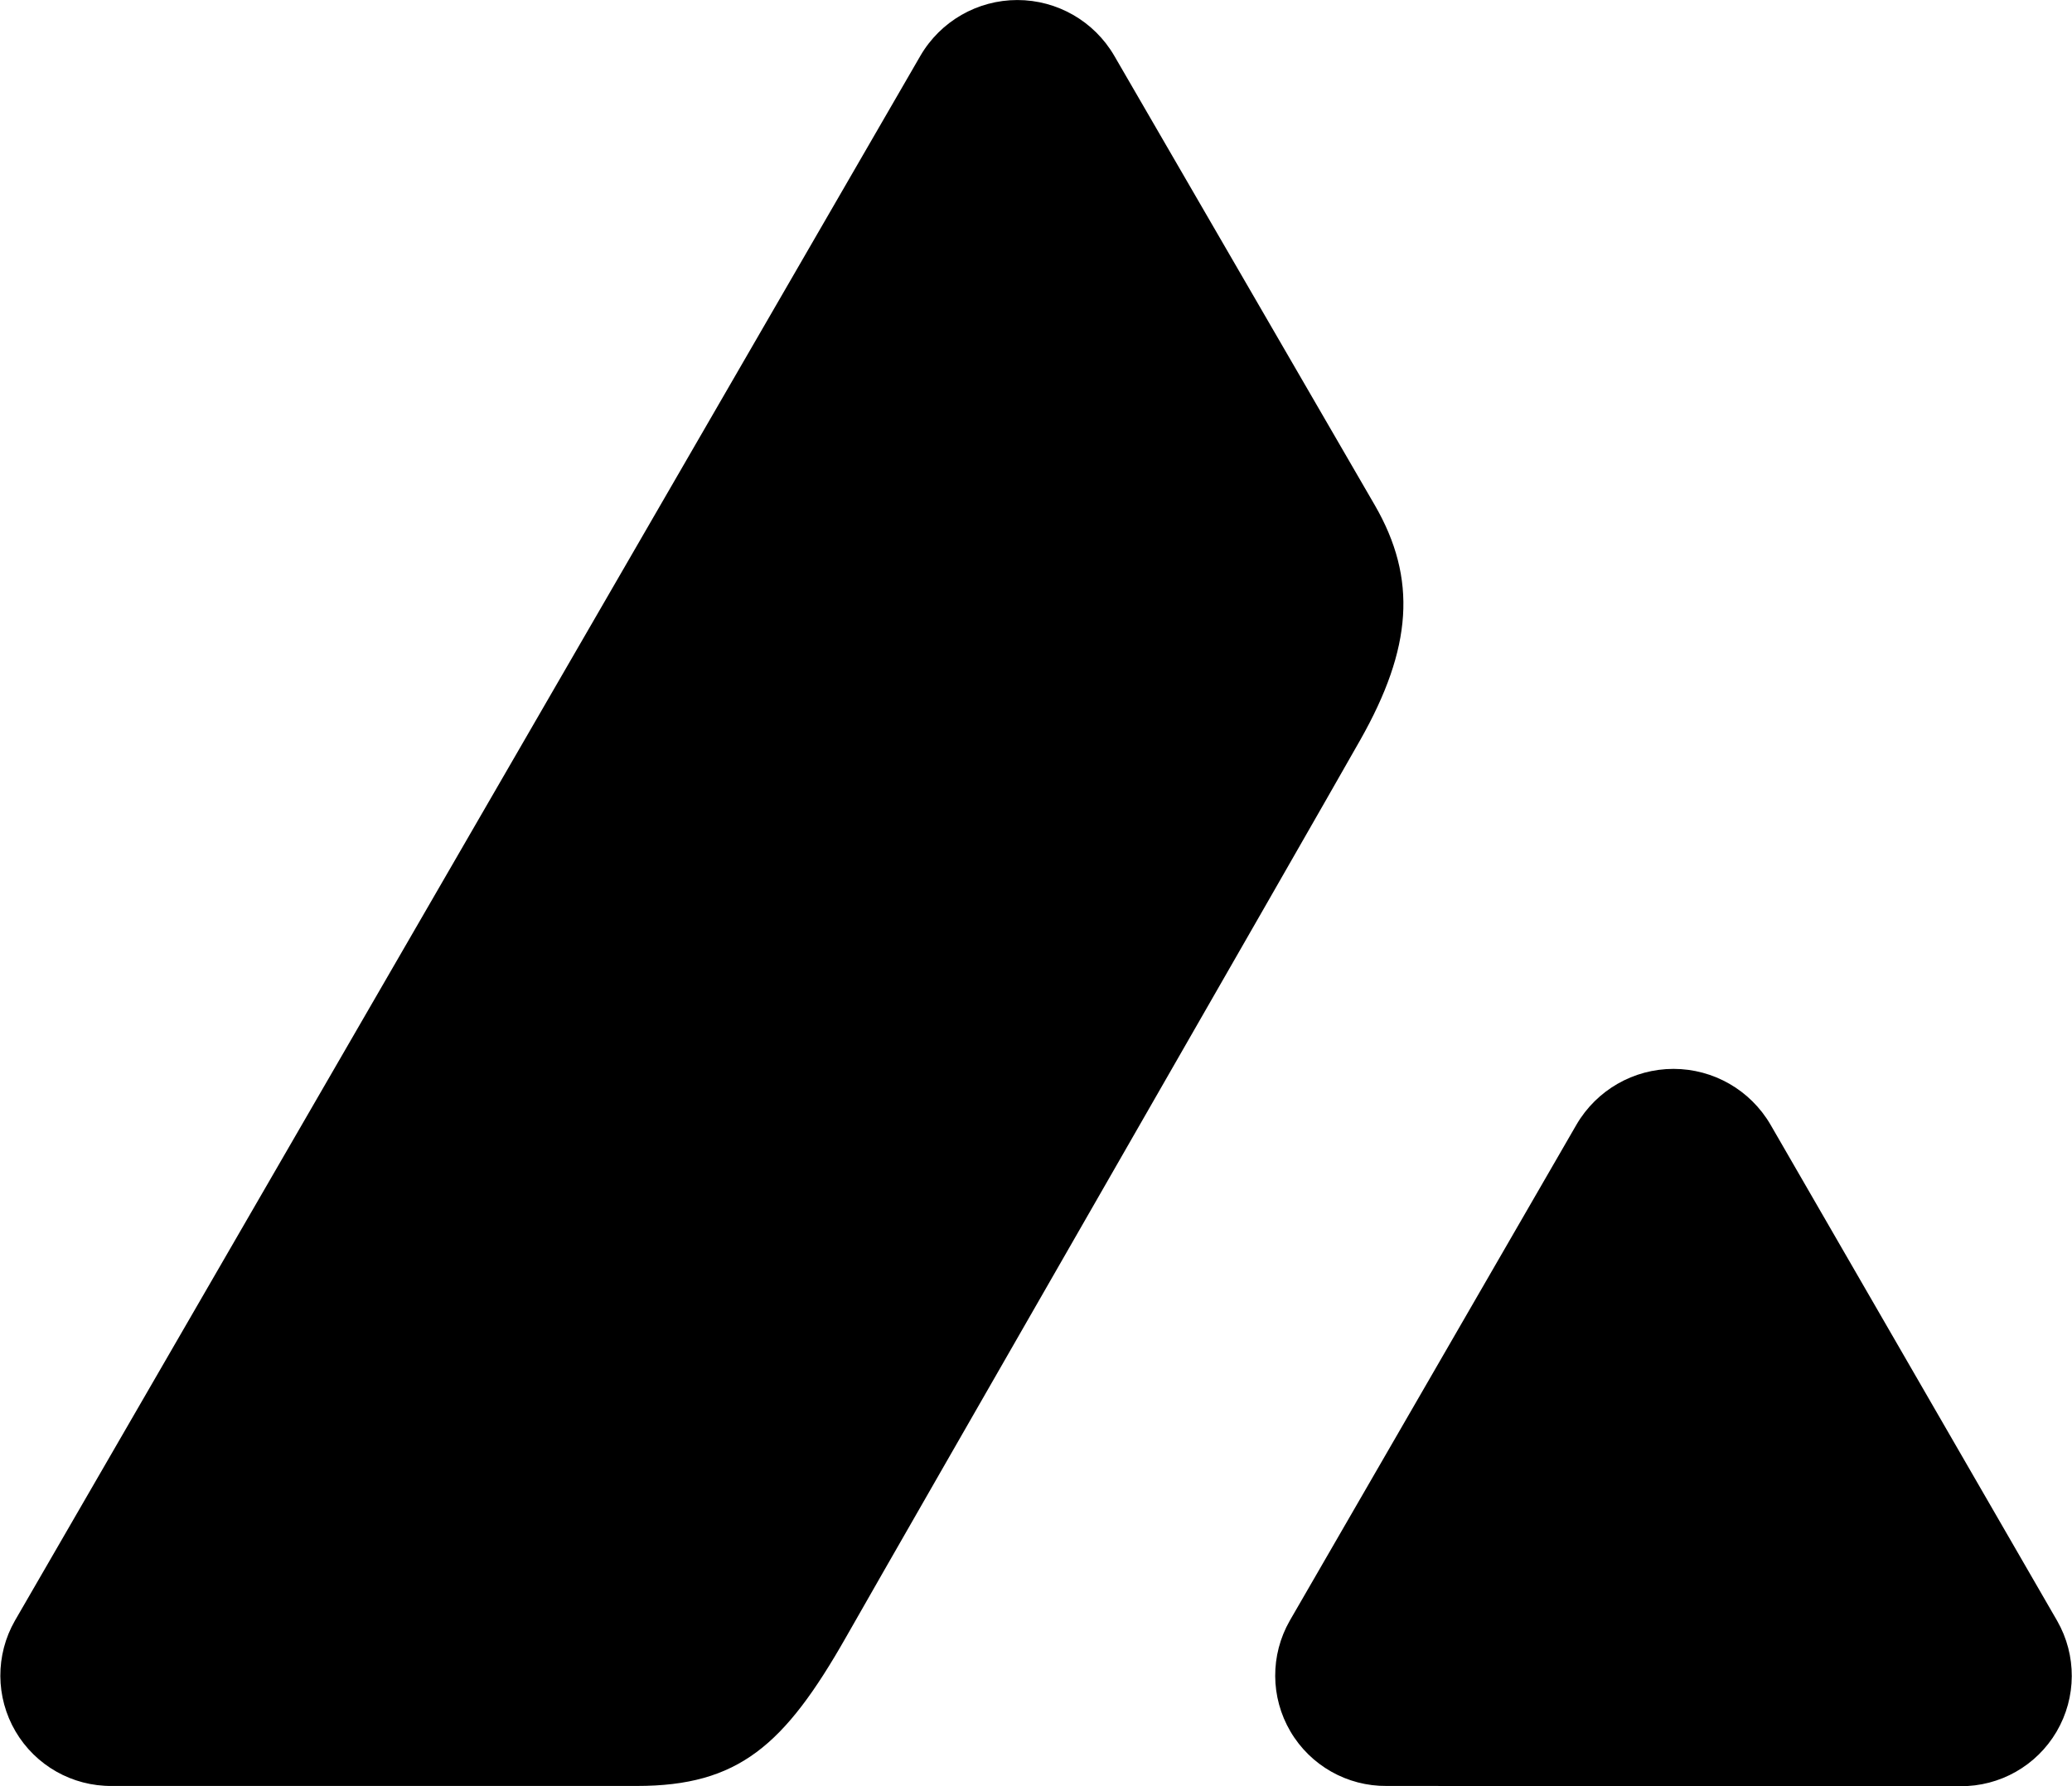
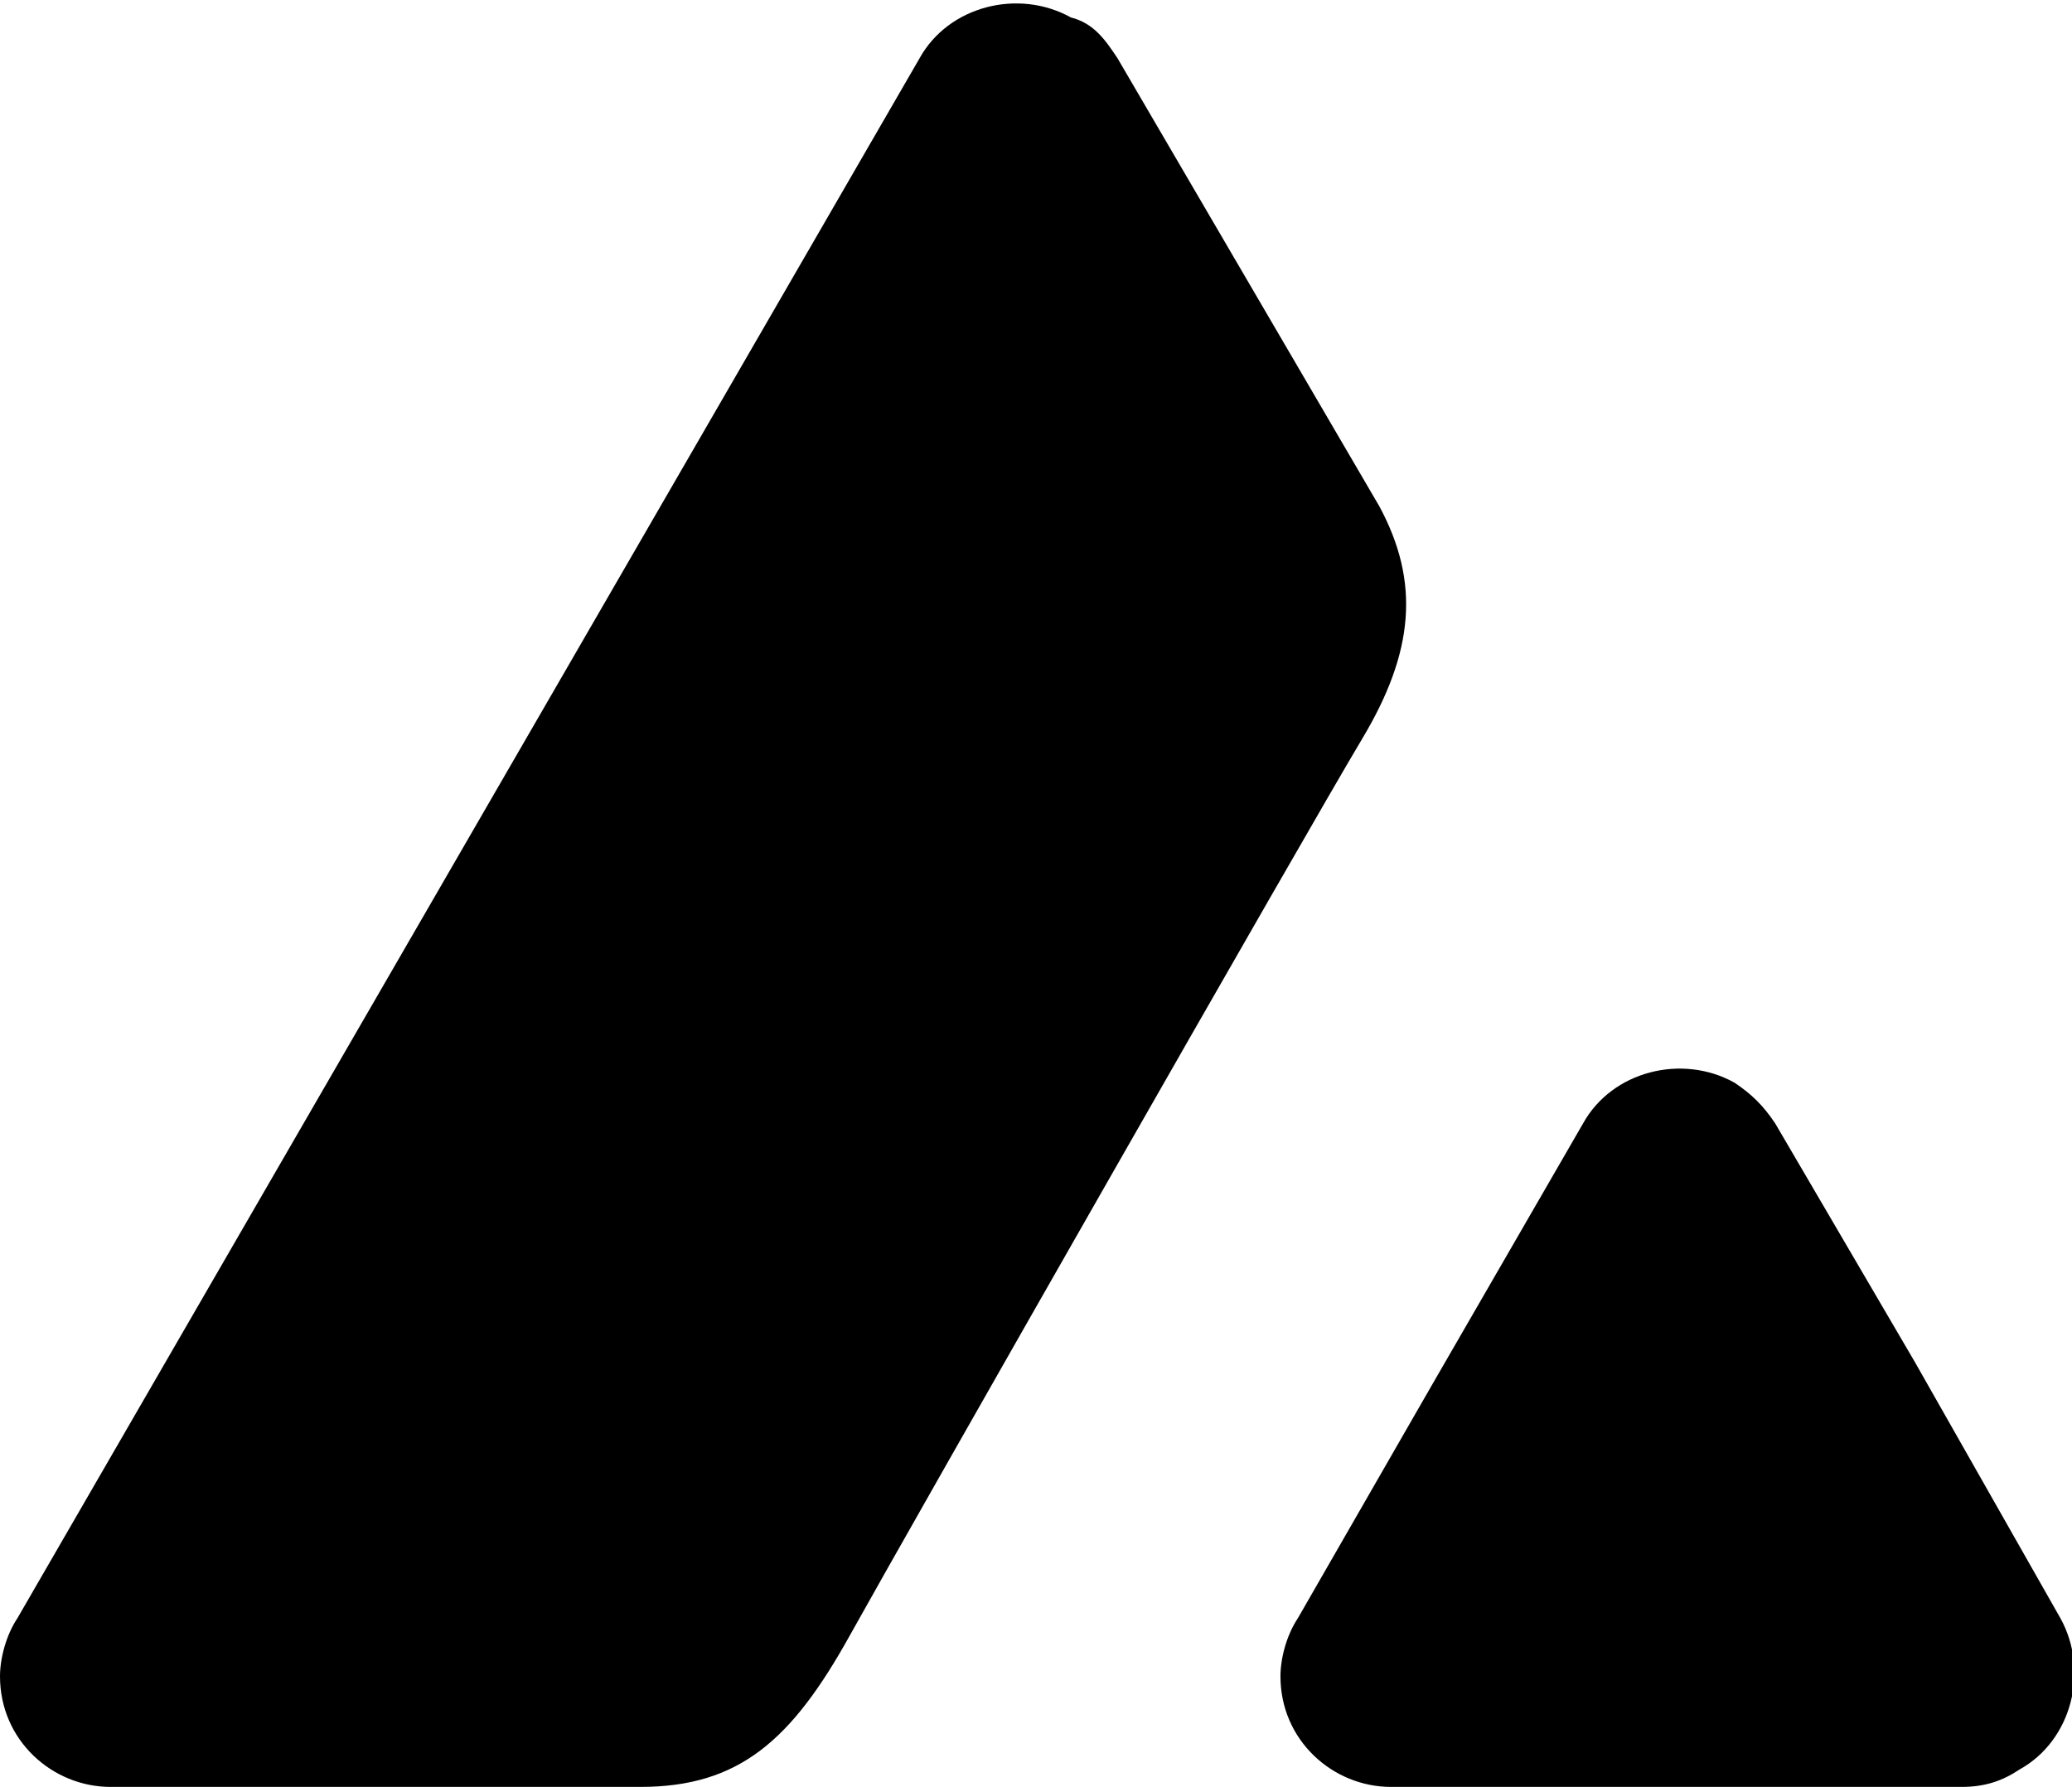
- <svg xmlns="http://www.w3.org/2000/svg" width="35.639" height="30.72" viewBox="0 0 35.639 30.72">
-   <g id="AVAX" transform="translate(-14.076 -16.217)">
-     <g id="images" transform="translate(14.076 16.217)">
-       <g id="block" transform="translate(0 0)">
-         <path id="Объединение_2" data-name="Объединение 2" d="M23.853,30.72a1.9,1.9,0,0,1-1.668-2.844l2.34-4.048,2.592-4.485a1.931,1.931,0,0,1,3.335,0l2.39,4.137,2.542,4.4a1.9,1.9,0,0,1-1.667,2.844Zm-21.929,0A1.9,1.9,0,0,1,.257,27.876L15.832.958a1.929,1.929,0,0,1,3.333,0l4.483,7.733c.732,1.267.643,2.457-.251,4.037s-7.783,13.564-8.843,15.429-1.85,2.563-3.6,2.563Z" transform="translate(0)" />
-       </g>
-     </g>
-   </g>
+ <svg xmlns="http://www.w3.org/2000/svg" version="1.1" id="Layer_1" x="0" y="0" viewBox="0 0 35.6 30.7" xml:space="preserve">
+   <path id="avax-icon" fill="currentColor" d="M23.9 30.7c-1 0-1.9-.8-1.9-1.9 0-.3.1-.7.3-1l2.3-4 2.6-4.5c.5-.9 1.7-1.2 2.6-.7.3.2.5.4.7.7l2.4 4.1 2.5 4.4c.5.9.2 2.1-.7 2.6-.3.2-.6.3-1 .3h-9.8zm-22 0c-1 0-1.9-.8-1.9-1.9 0-.3.1-.7.3-1L15.8 1c.5-.9 1.7-1.2 2.6-.7.4.1.6.4.8.7l4.5 7.7c.7 1.3.6 2.5-.3 4s-7.8 13.6-8.8 15.4-1.9 2.6-3.6 2.6H1.9z" />
</svg>
